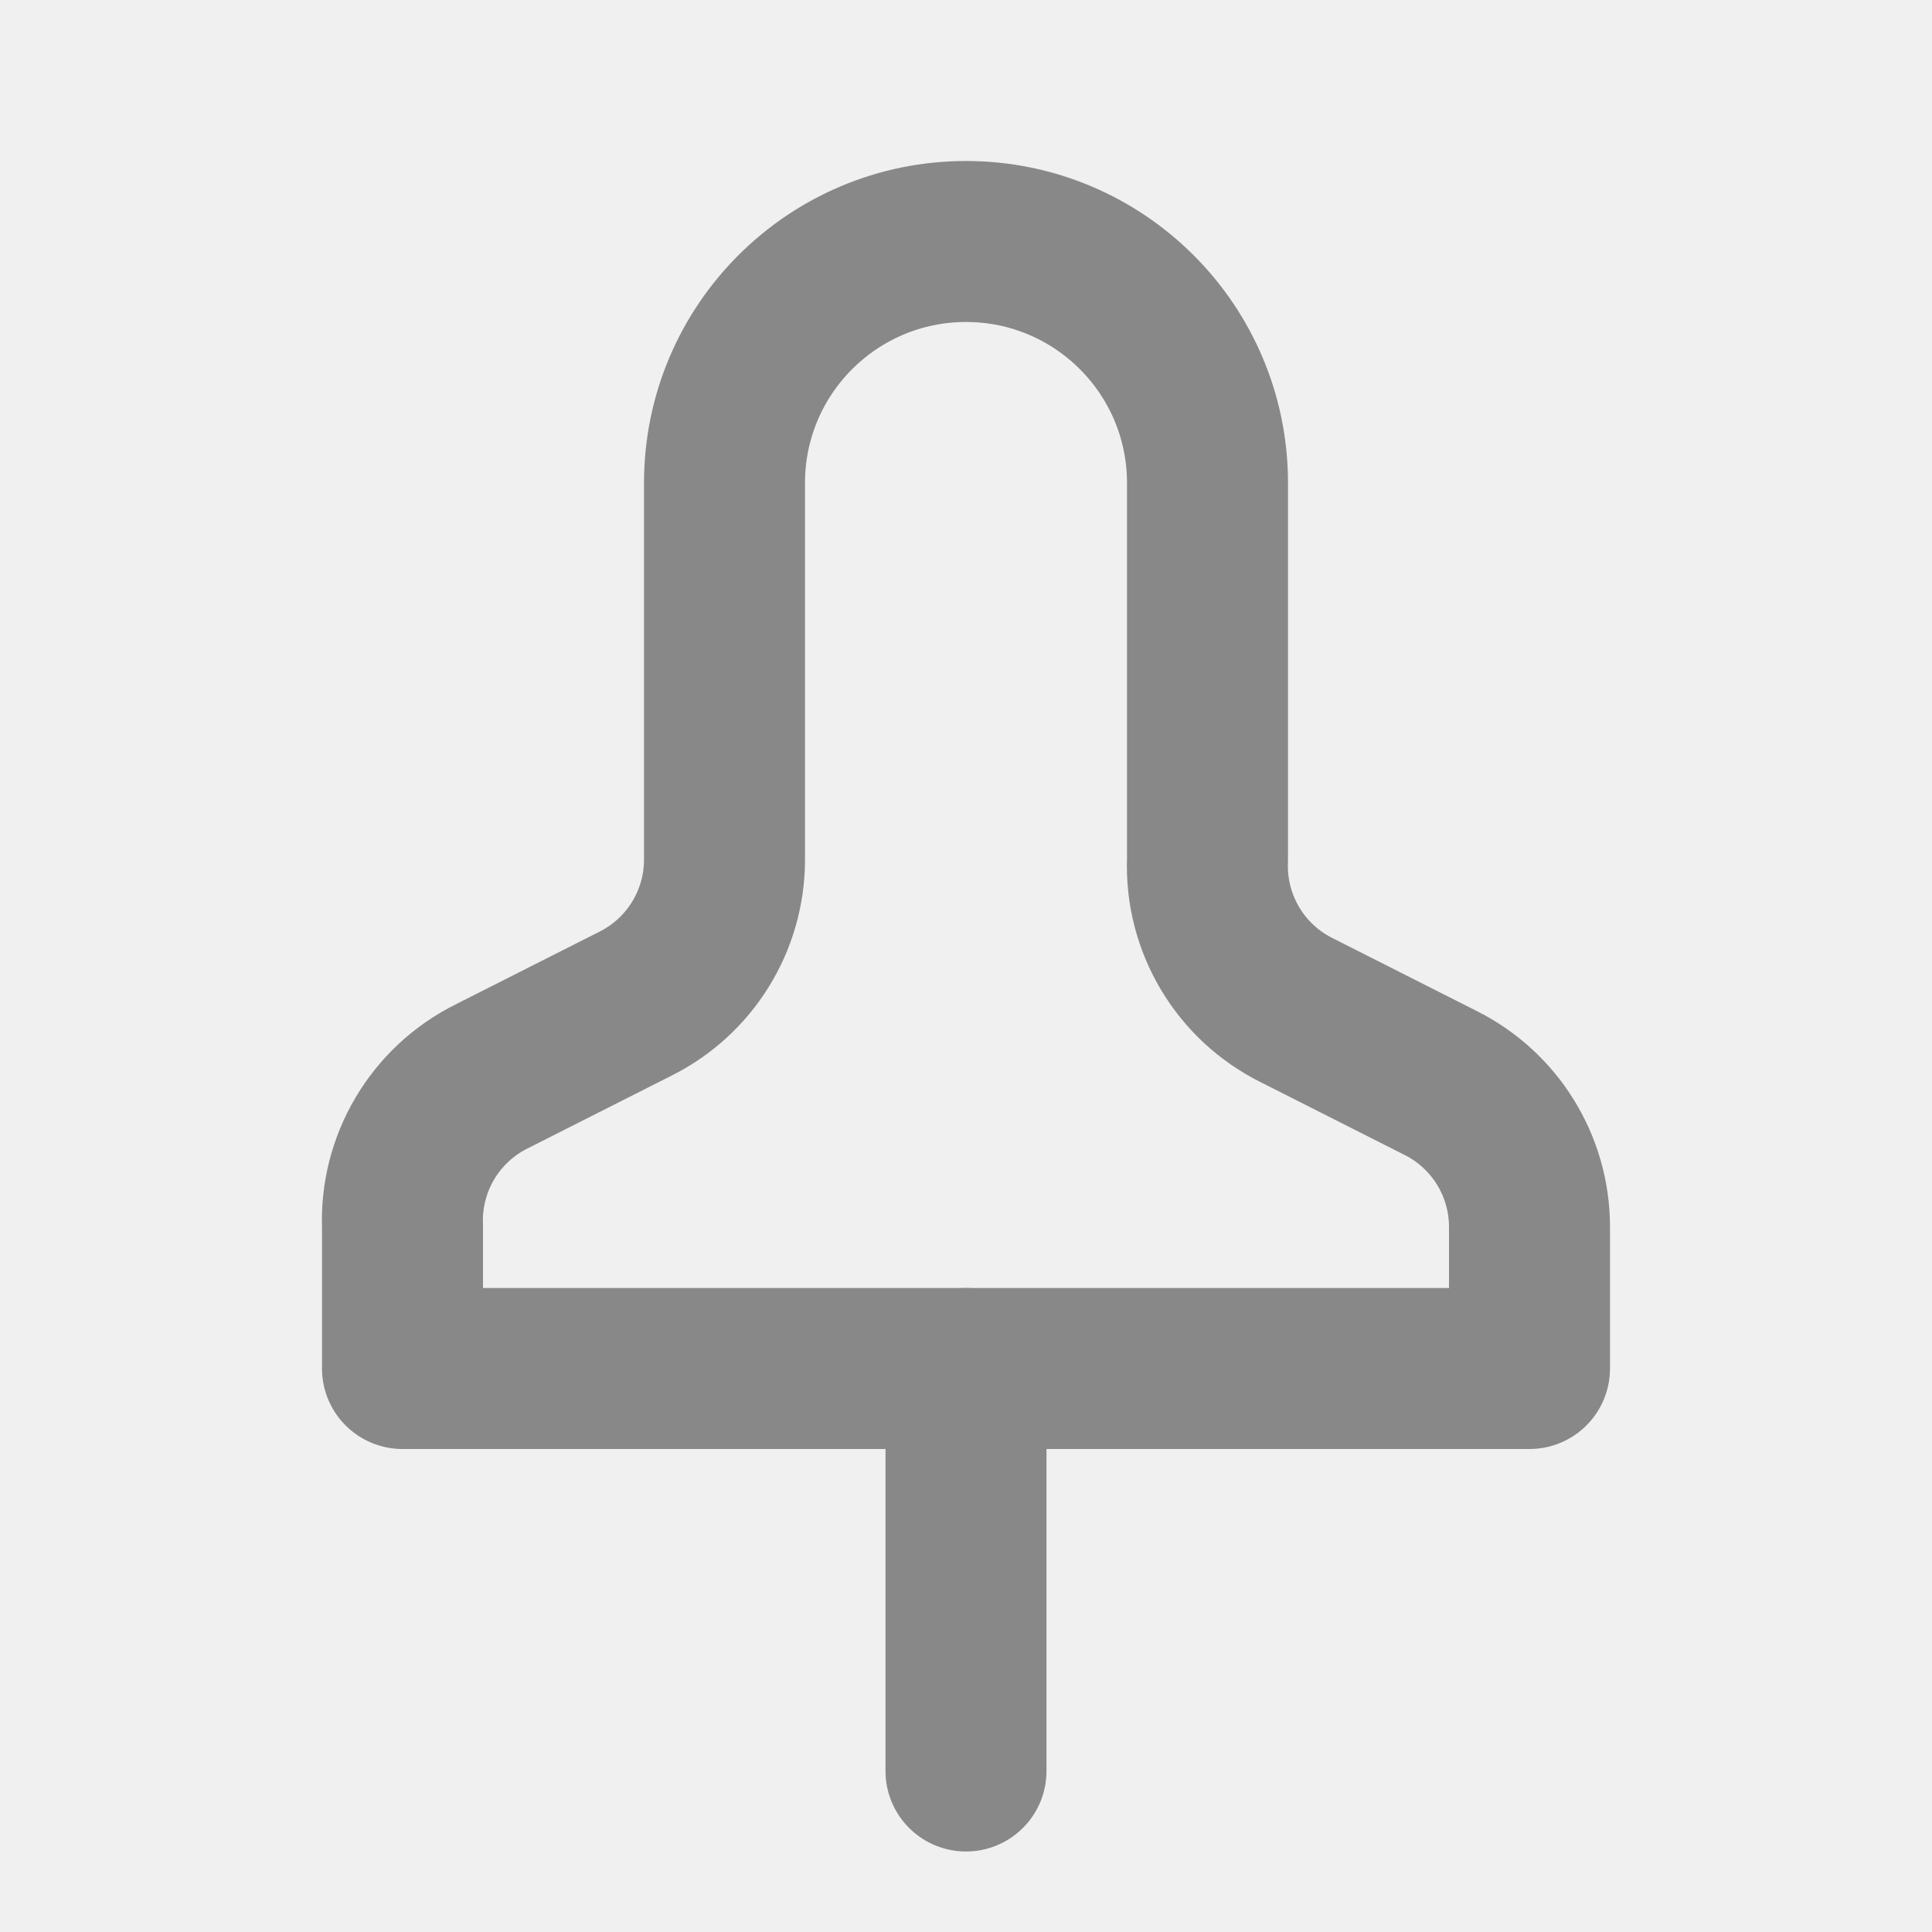
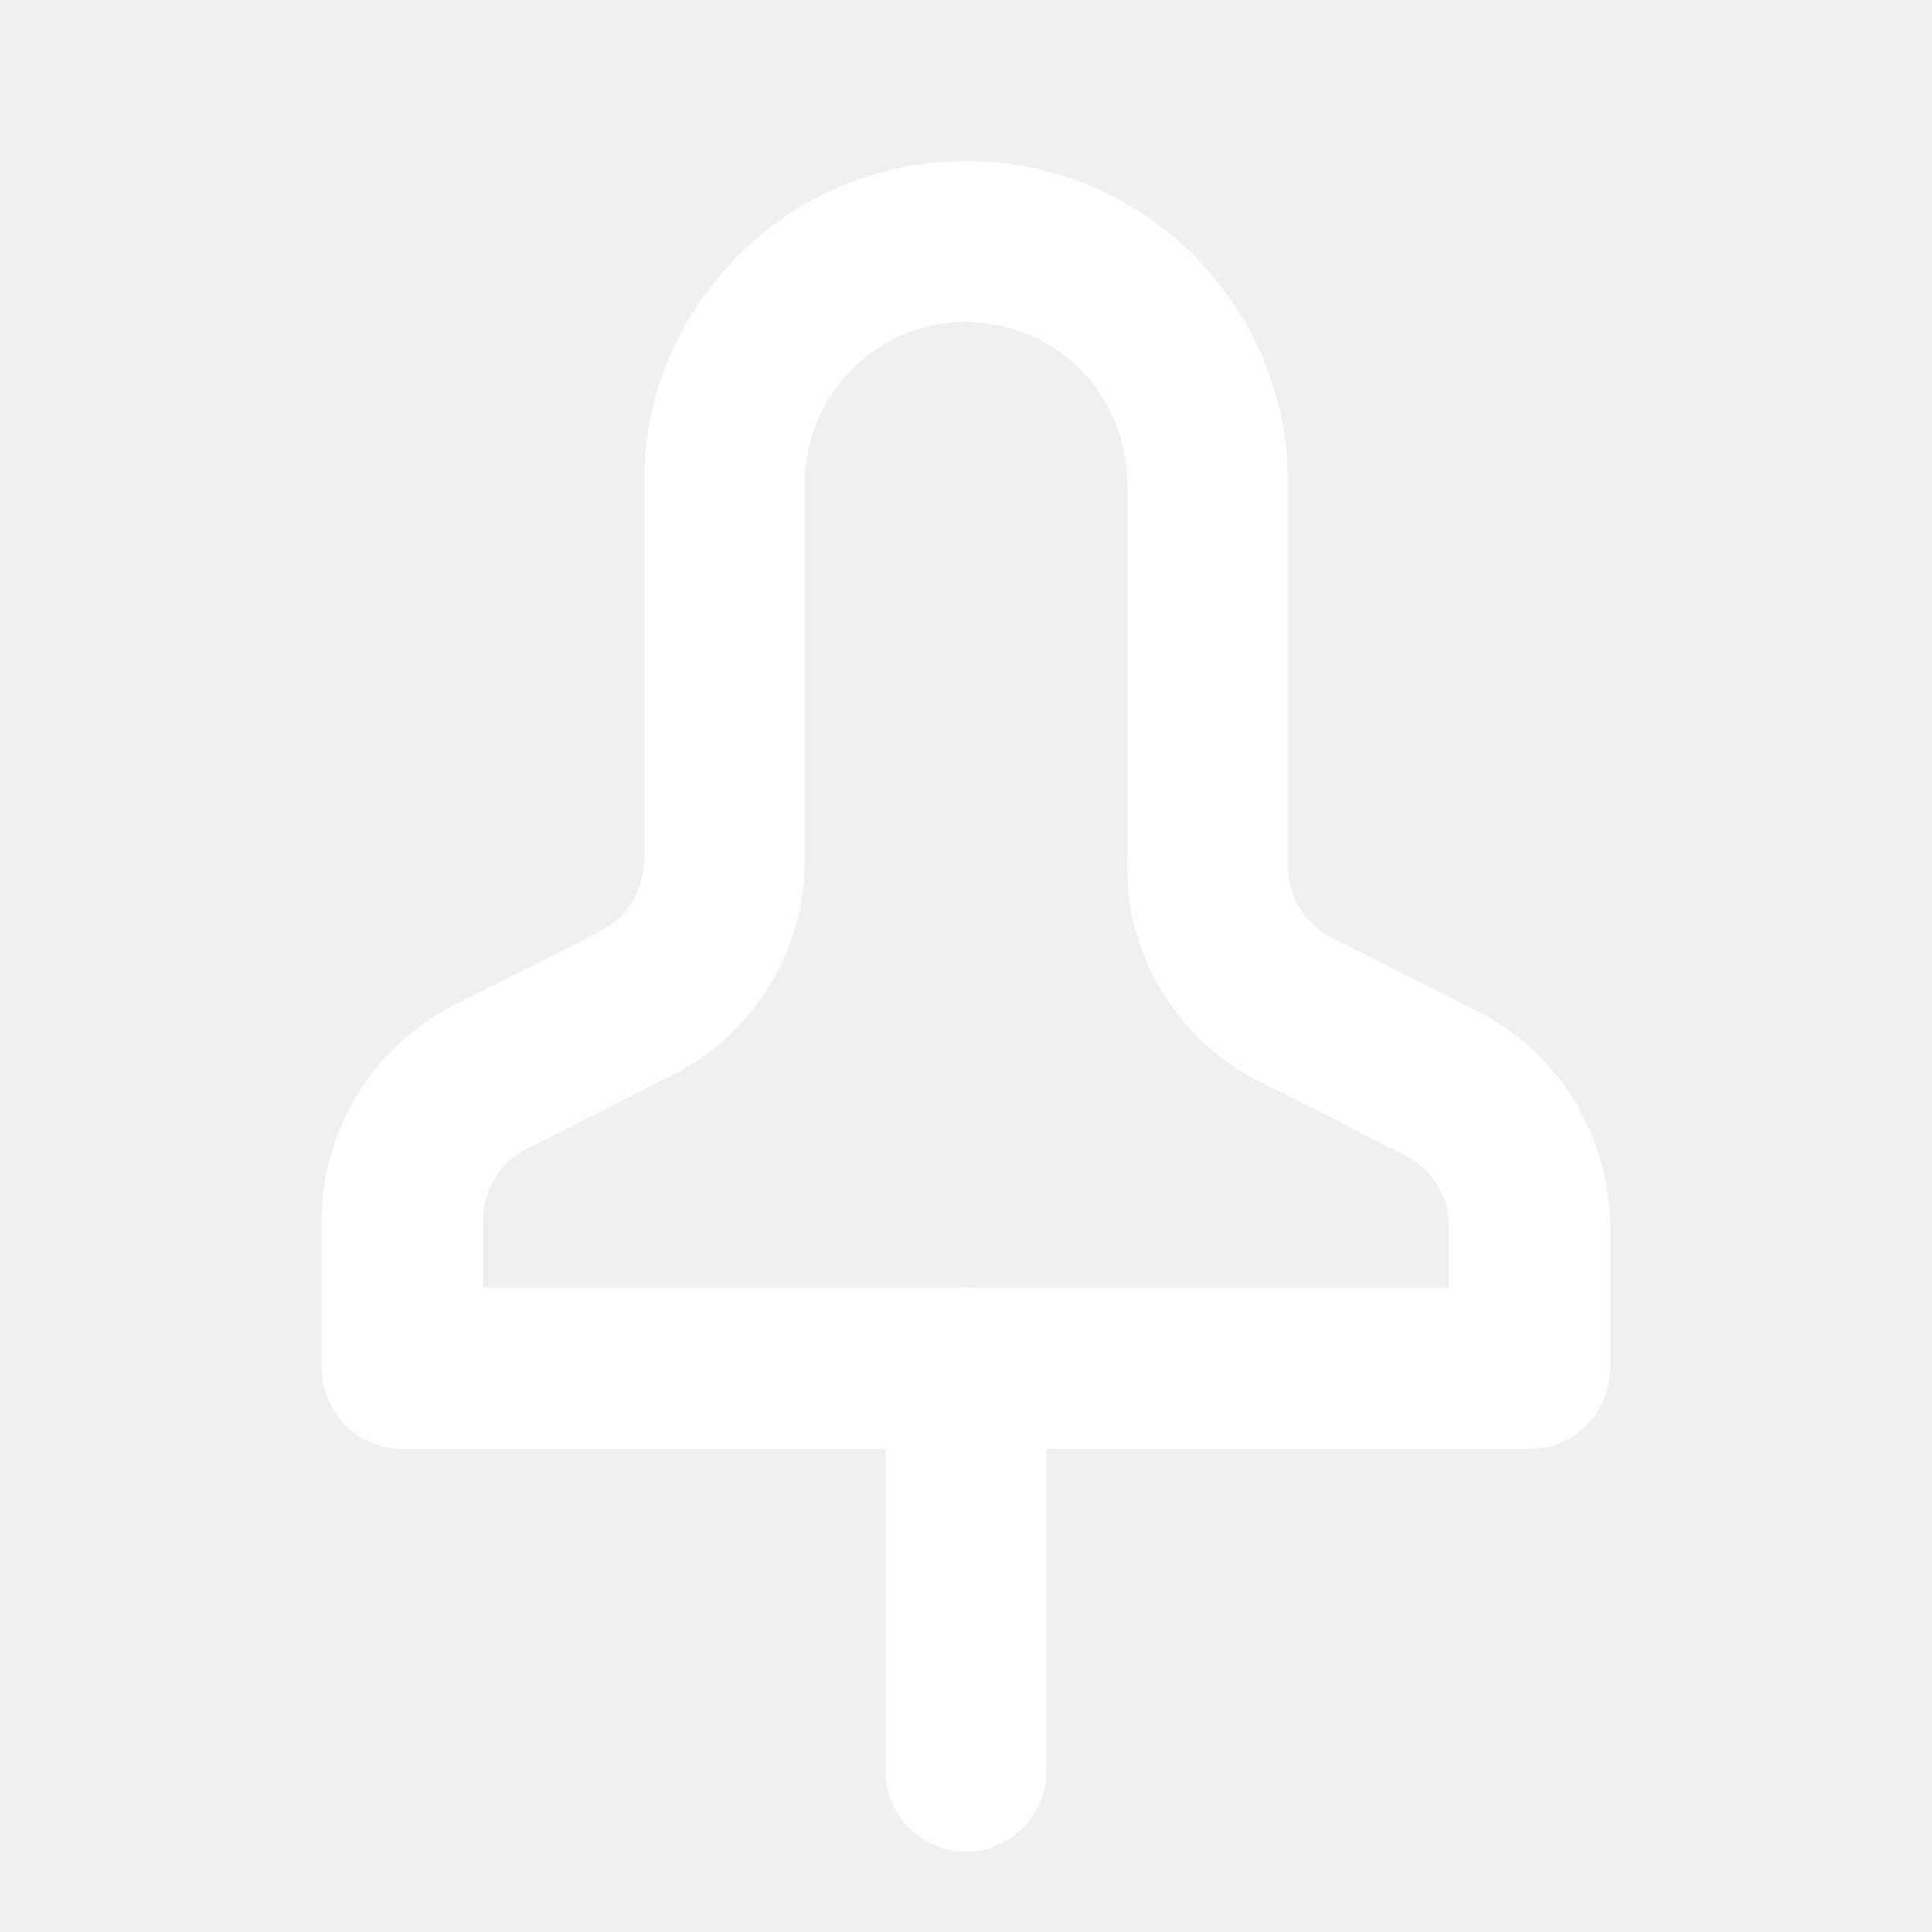
- <svg xmlns="http://www.w3.org/2000/svg" viewBox="0 0 24 24" fill="none" stroke="#888888" stroke-width="2" stroke-linecap="round" stroke-linejoin="round">
+ <svg xmlns="http://www.w3.org/2000/svg" viewBox="0 0 24 24" fill="none" stroke="#FFFFFF" stroke-width="2" stroke-linecap="round" stroke-linejoin="round">
  <line x1="12" y1="17" x2="12" y2="22" />
  <path d="M5 17h14v-1.76a2 2 0 0 0-1.11-1.79l-1.78-.9A2 2 0 0 1 15 10.68V6a3 3 0 0 0-3-3 3 3 0 0 0-3 3v4.68a2 2 0 0 1-1.11 1.79l-1.78.9A2 2 0 0 0 5 15.24Z" />
</svg>
